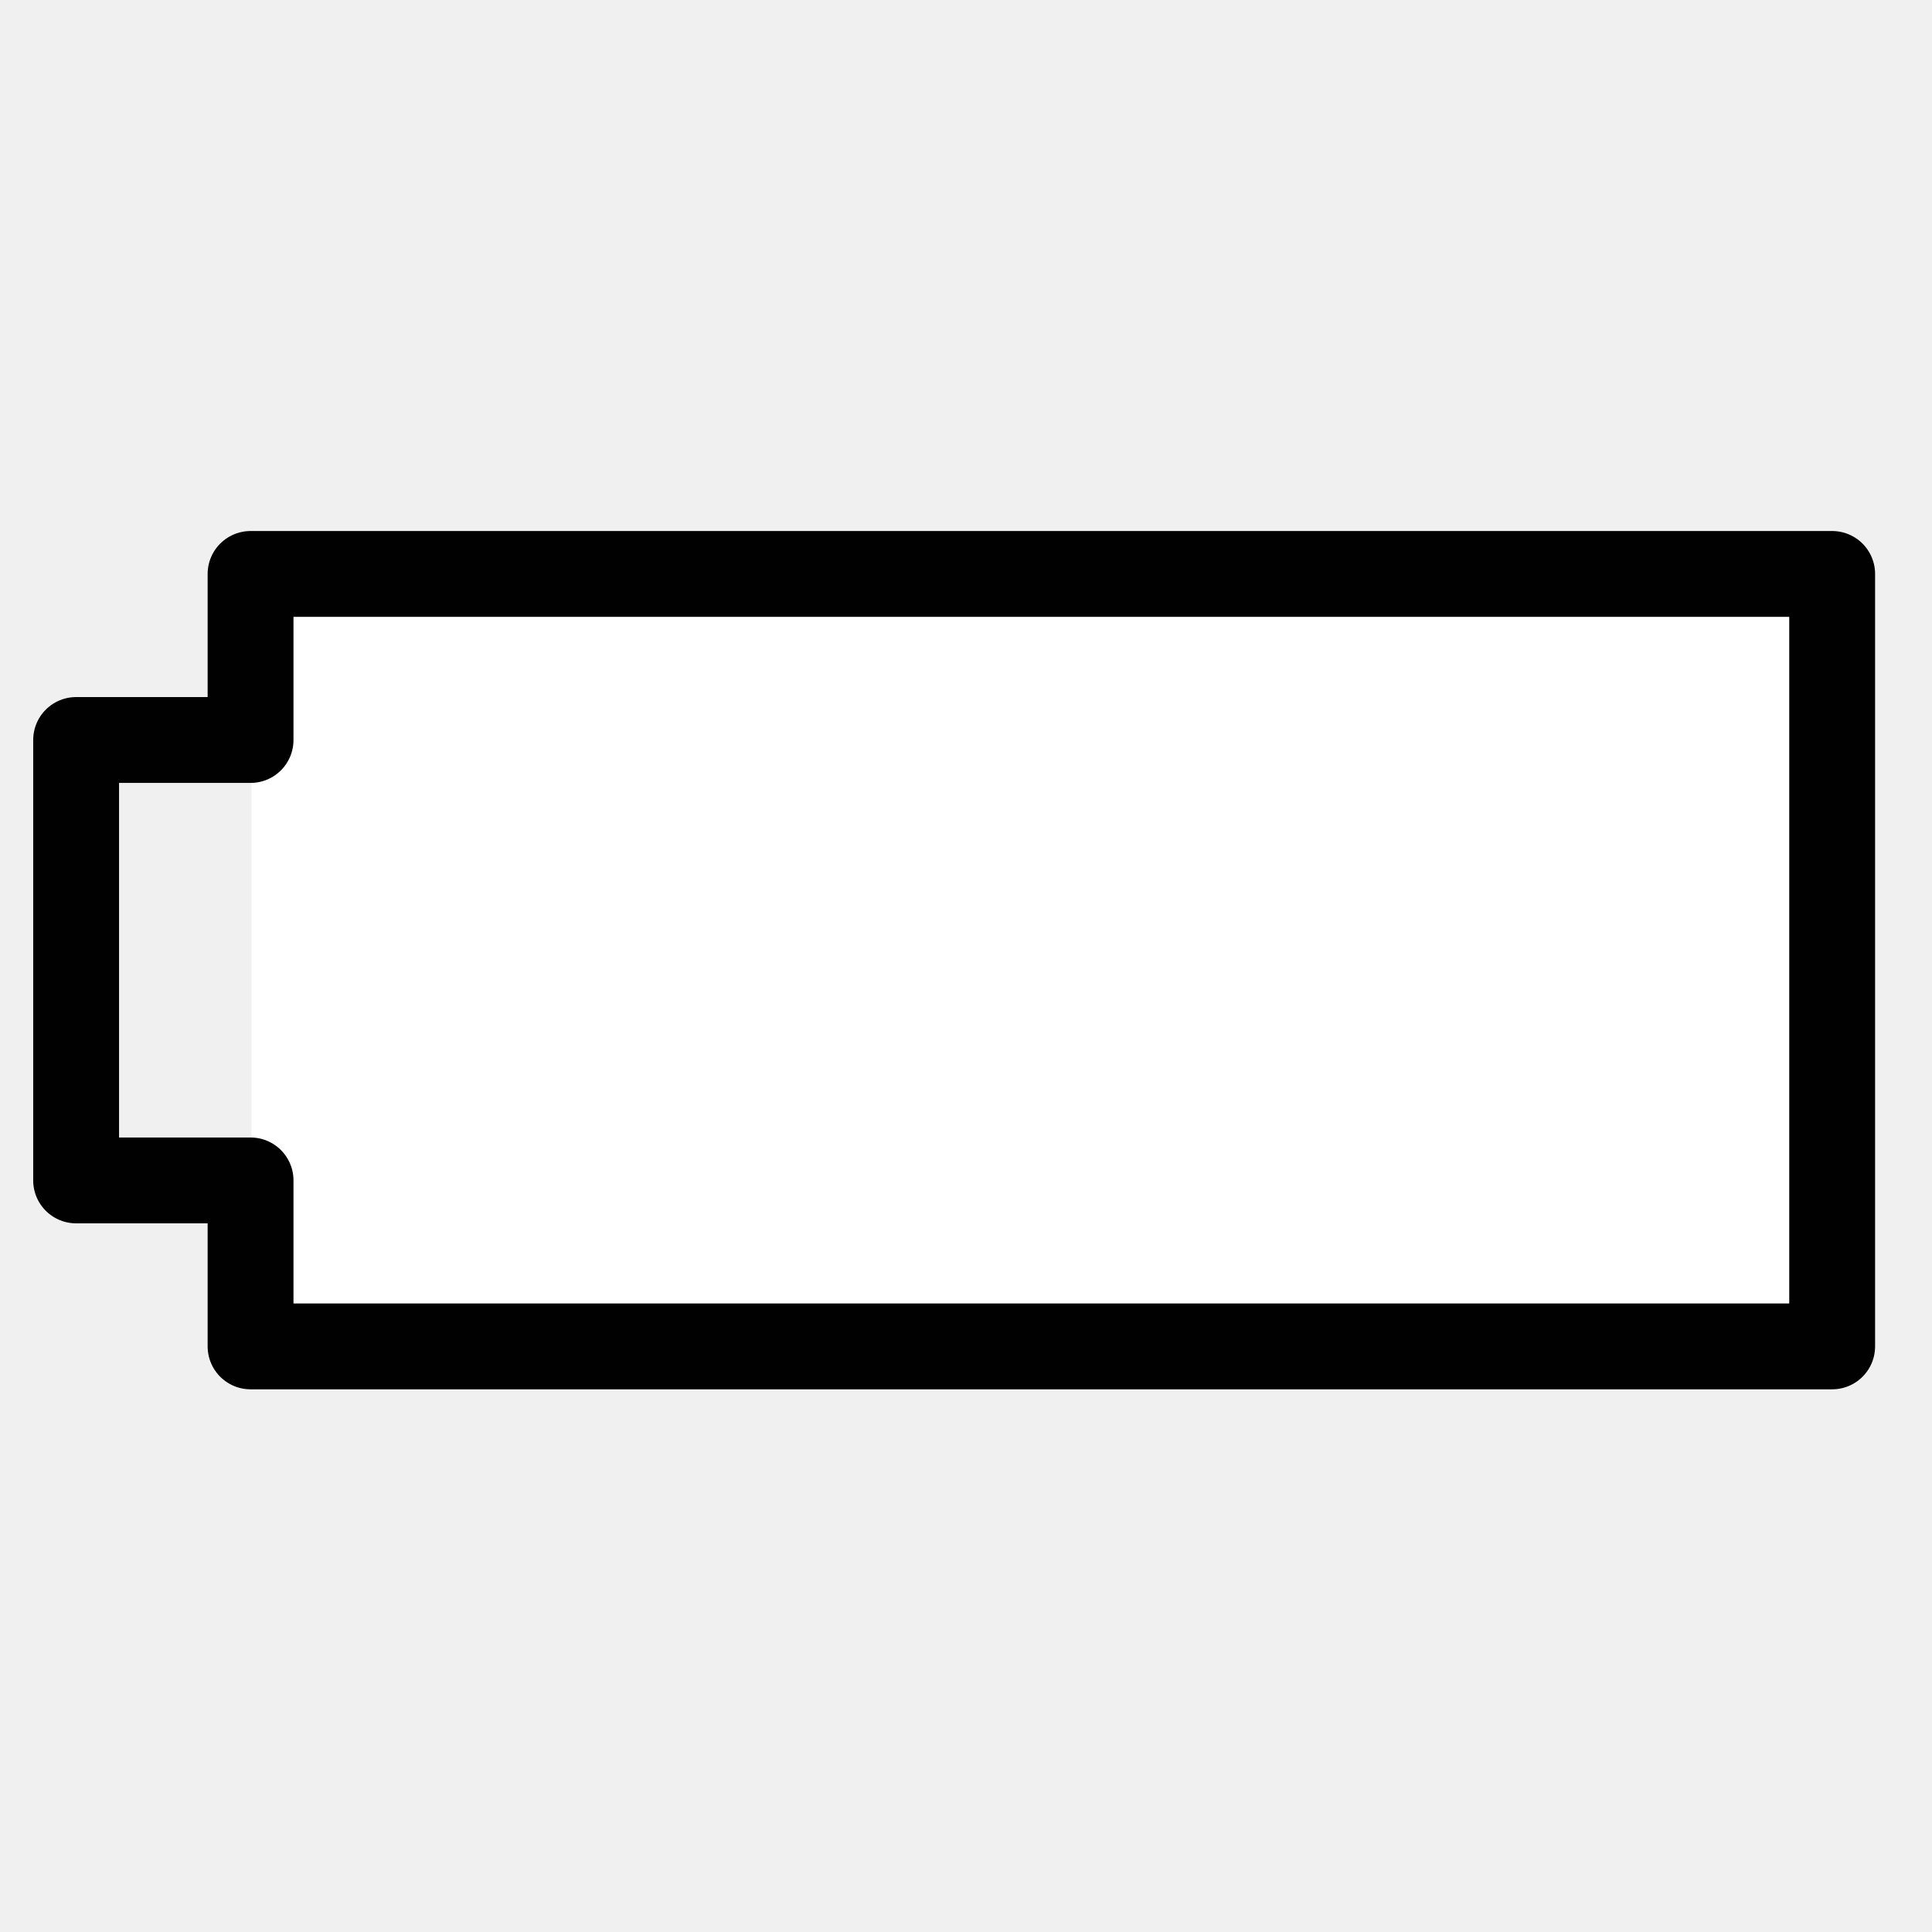
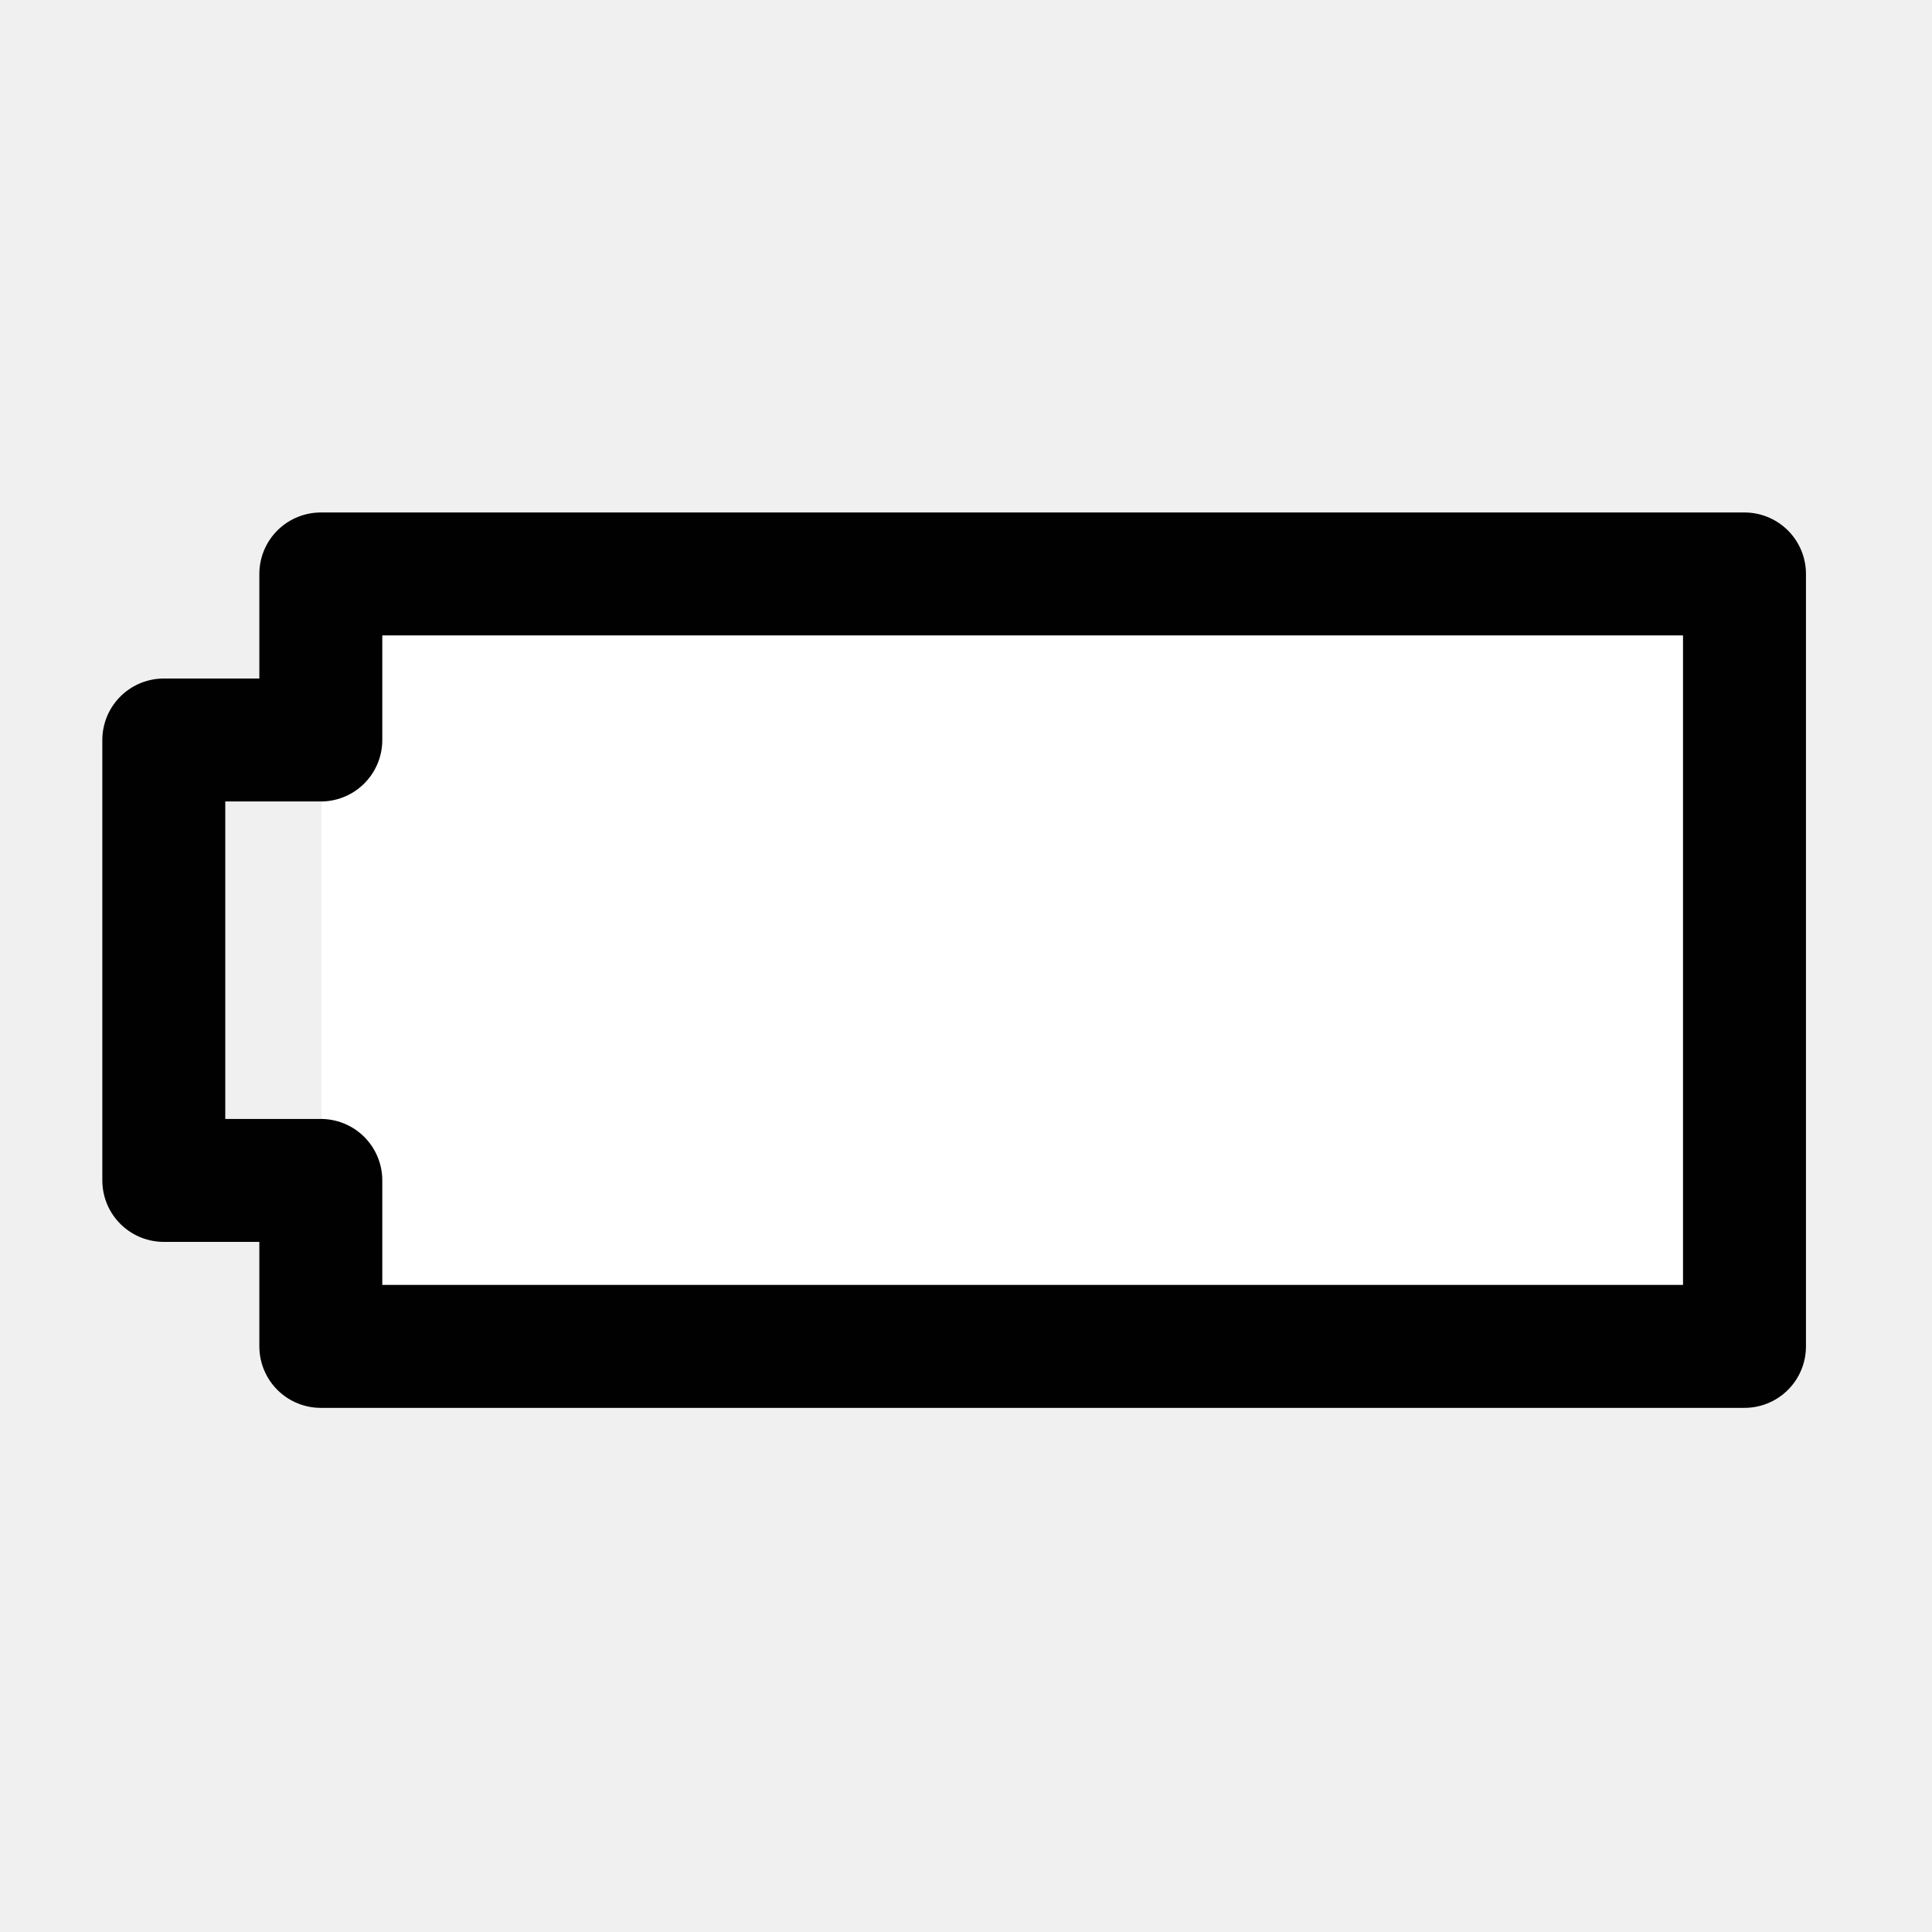
- <svg xmlns="http://www.w3.org/2000/svg" enable-background="new 0 0 55 55" height="55px" version="1.1" viewBox="0 0 55 55" width="55px" x="0px" xml:space="preserve" y="0px">
+ <svg xmlns="http://www.w3.org/2000/svg" enable-background="new 0 0 55 55" height="55px" id="Layer_1" version="1.1" viewBox="0 0 55 55" width="55px" x="0px" xml:space="preserve" y="0px">
  <g display="block" id="device-battery-090">
-     <rect display="inline" fill="#FFFFFF" height="22.174" width="45" x="7.158" y="16.339" />
-     <polygon display="inline" fill="none" points="   52.158,16.339 7.133,16.339 7.133,21.066 2.167,21.066 2.167,33.604 7.133,33.604 7.133,38.329 52.158,38.329  " stroke="#010101" stroke-linecap="round" stroke-linejoin="round" stroke-width="2.444" />
+     <rect display="inline" fill="#FFFFFF" height="22.175" width="40.507" x="9.155" y="16.339" />
+     <polygon display="inline" fill="none" points="   49.662,16.339 9.133,16.339 9.133,21.066 4.663,21.066 4.663,33.604 9.133,33.604 9.133,38.329 49.662,38.329  " stroke="#010101" stroke-linecap="round" stroke-linejoin="round" stroke-width="3.5" />
  </g>
</svg>
